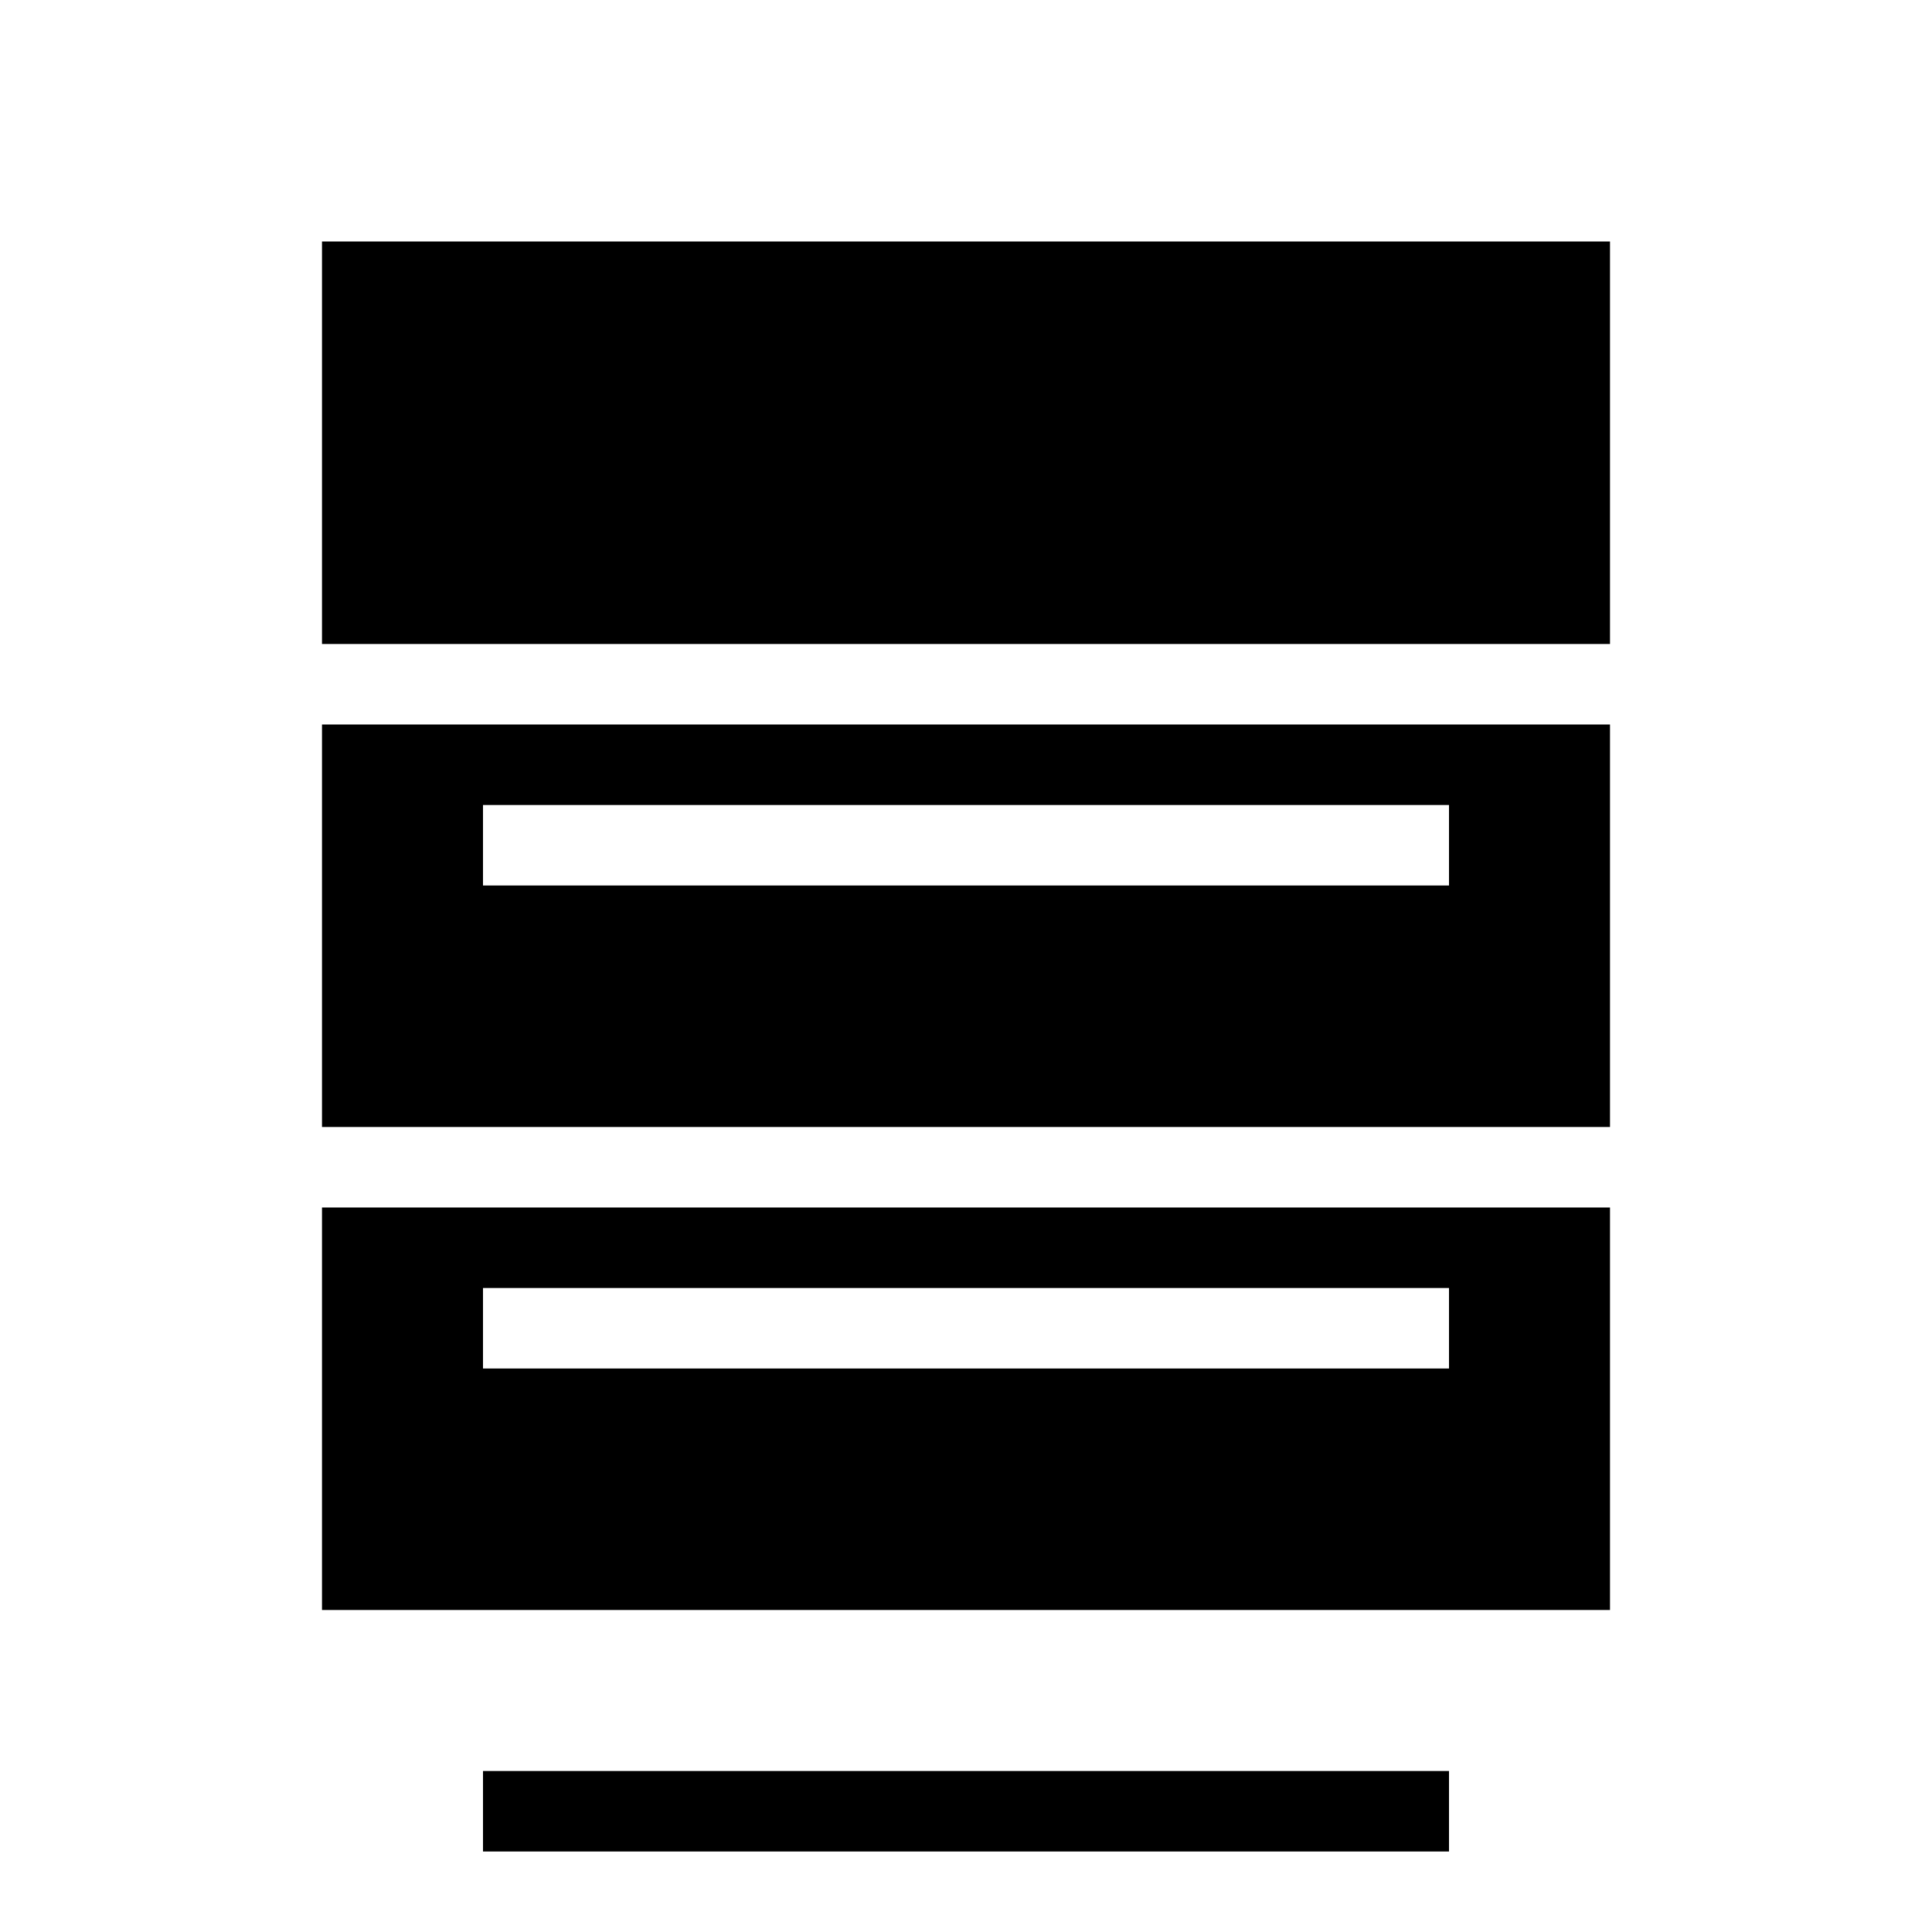
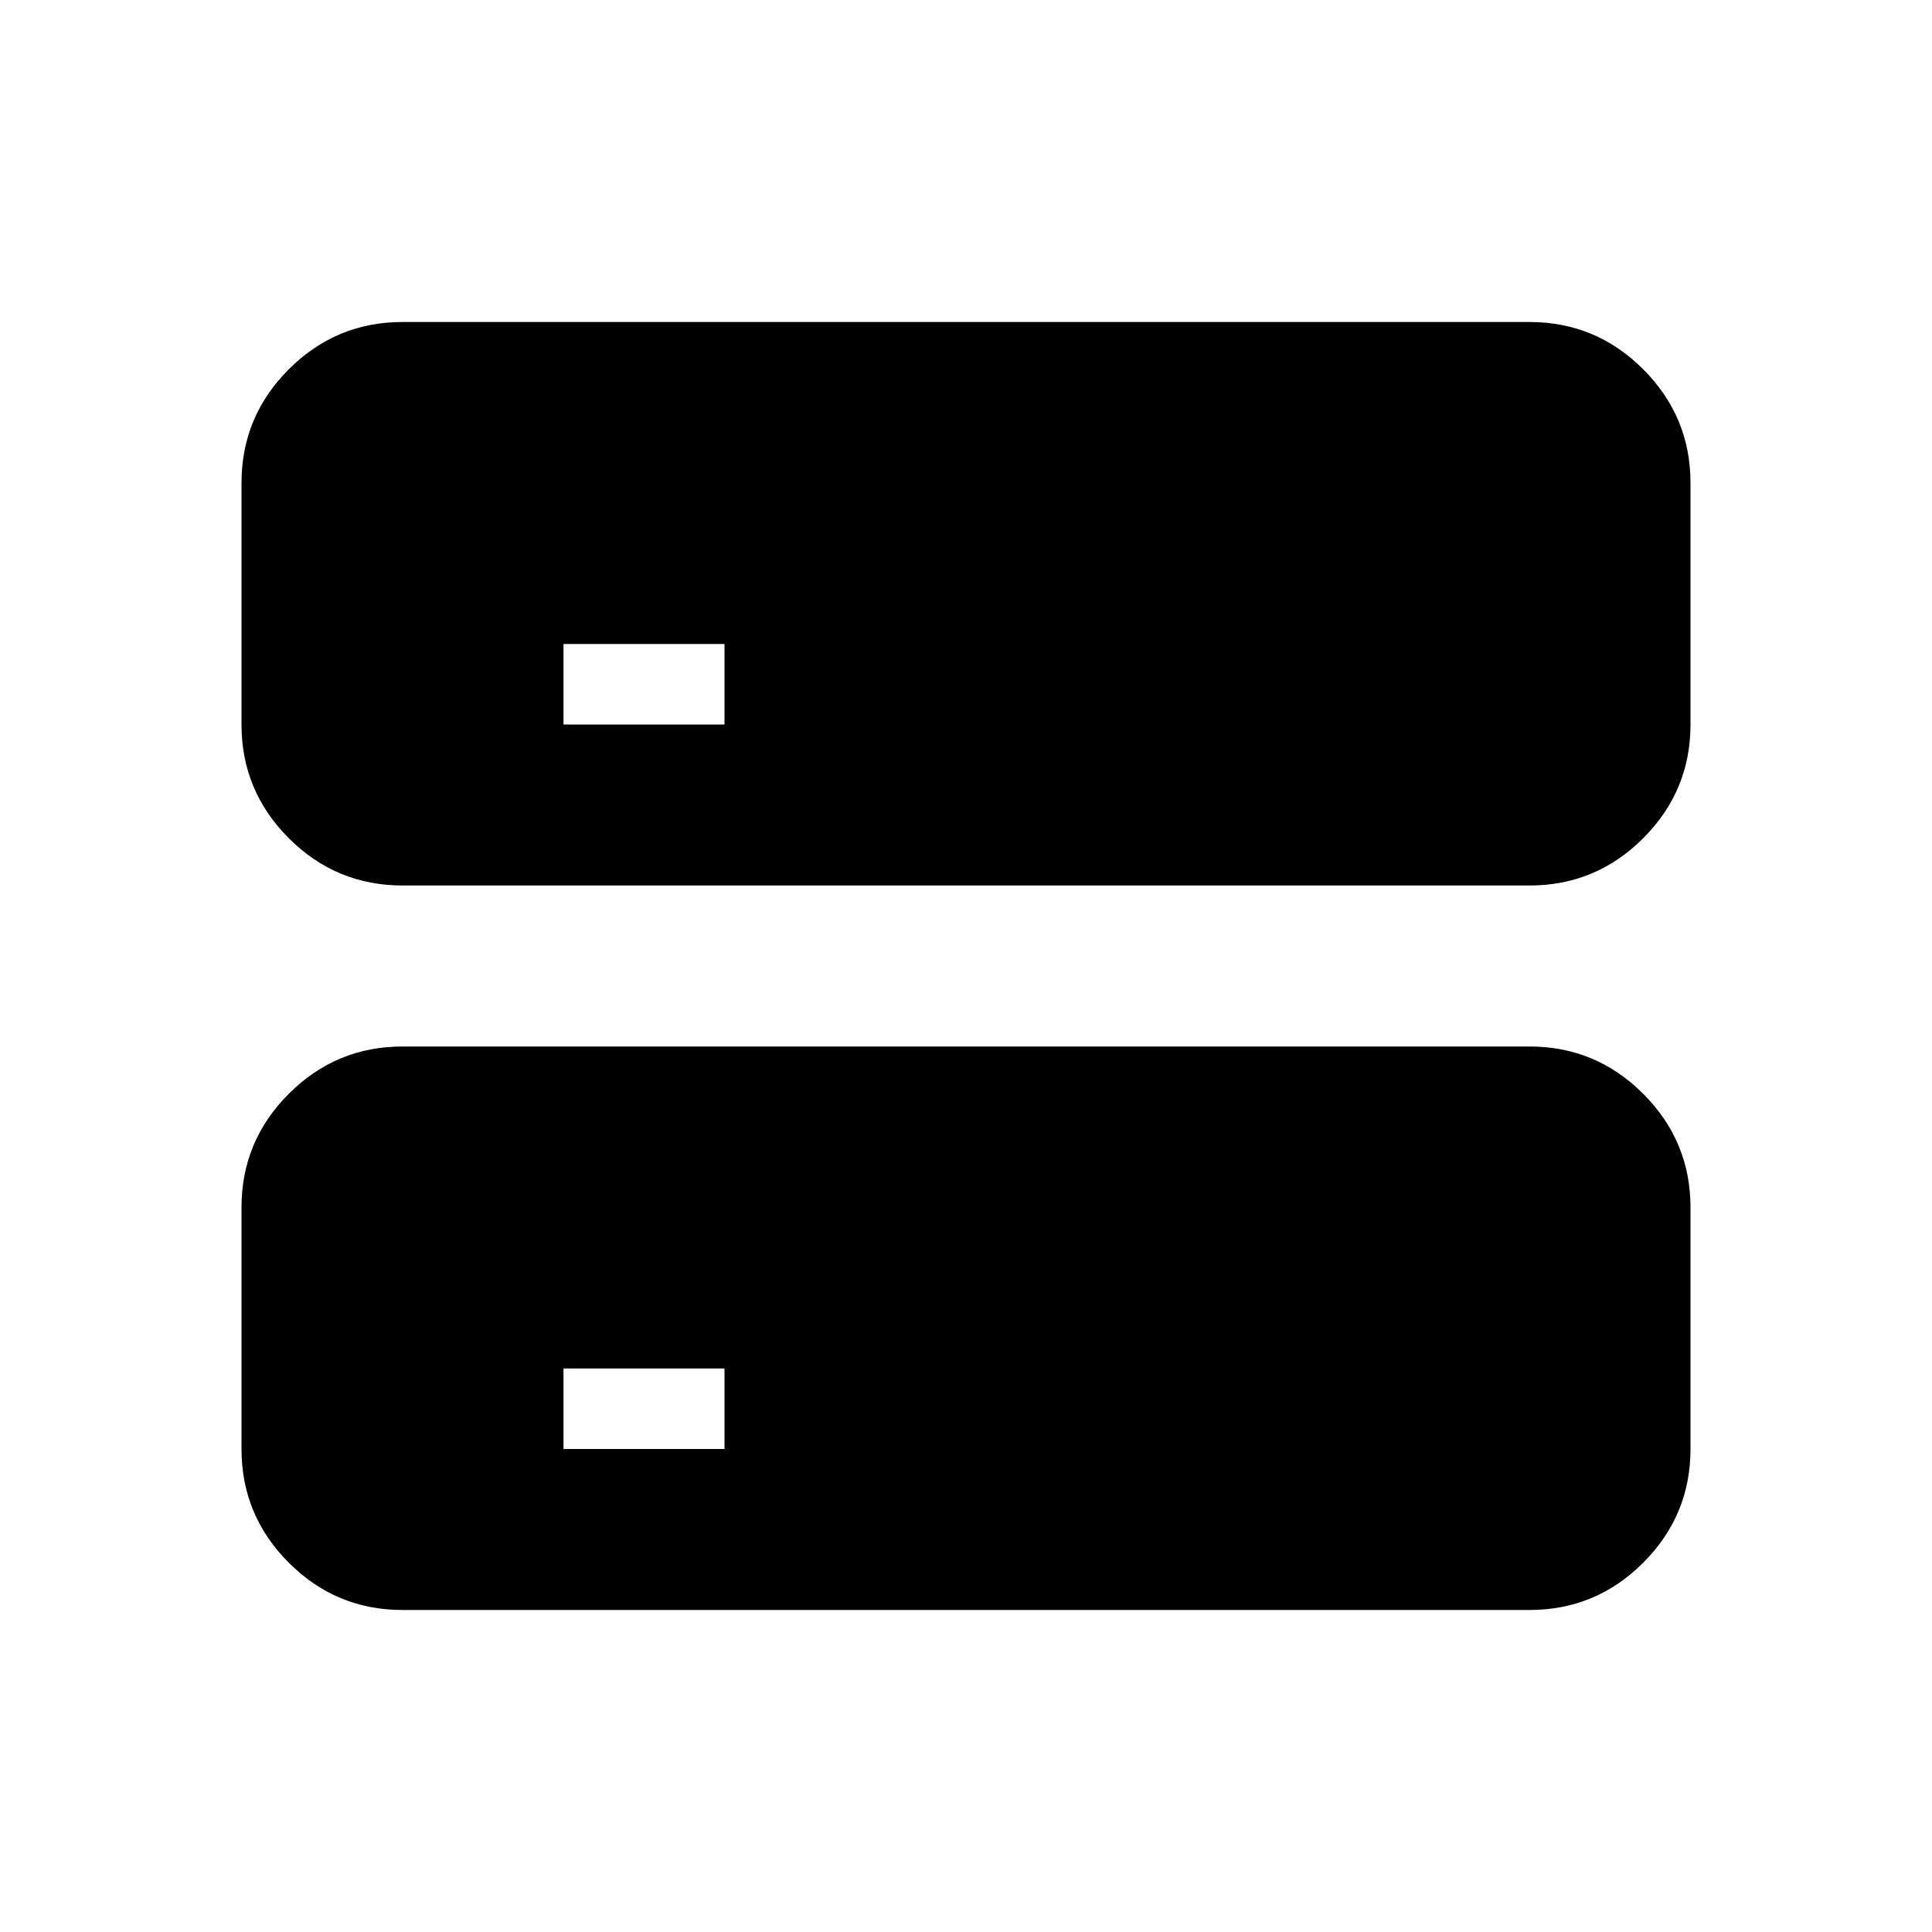
<svg xmlns="http://www.w3.org/2000/svg" height="24" viewBox="0 -960 960 960" width="24" fill="currentColor">
-   <path d="M160-160v-200h640v200H160Zm0-240v-200h640v200H160Zm0-240v-200h640v200H160Zm80 600h480v-40H240v40Zm0-240h480v-40H240v40Zm0-240h480v-40H240v40Z" />
+   <path d="M200-160q-33 0-56.5-23.5T120-240v-120q0-33 23.5-56.5T200-440h560q33 0 56.5 23.5T840-360v120q0 33-23.5 56.5T760-160H200Zm0-360q-33 0-56.5-23.5T120-600v-120q0-33 23.5-56.5T200-800h560q33 0 56.5 23.5T840-720v120q0 33-23.5 56.5T760-520H200Zm80 280h80v-40h-80v40Zm0-360h80v-40h-80v40Z" />
</svg>
